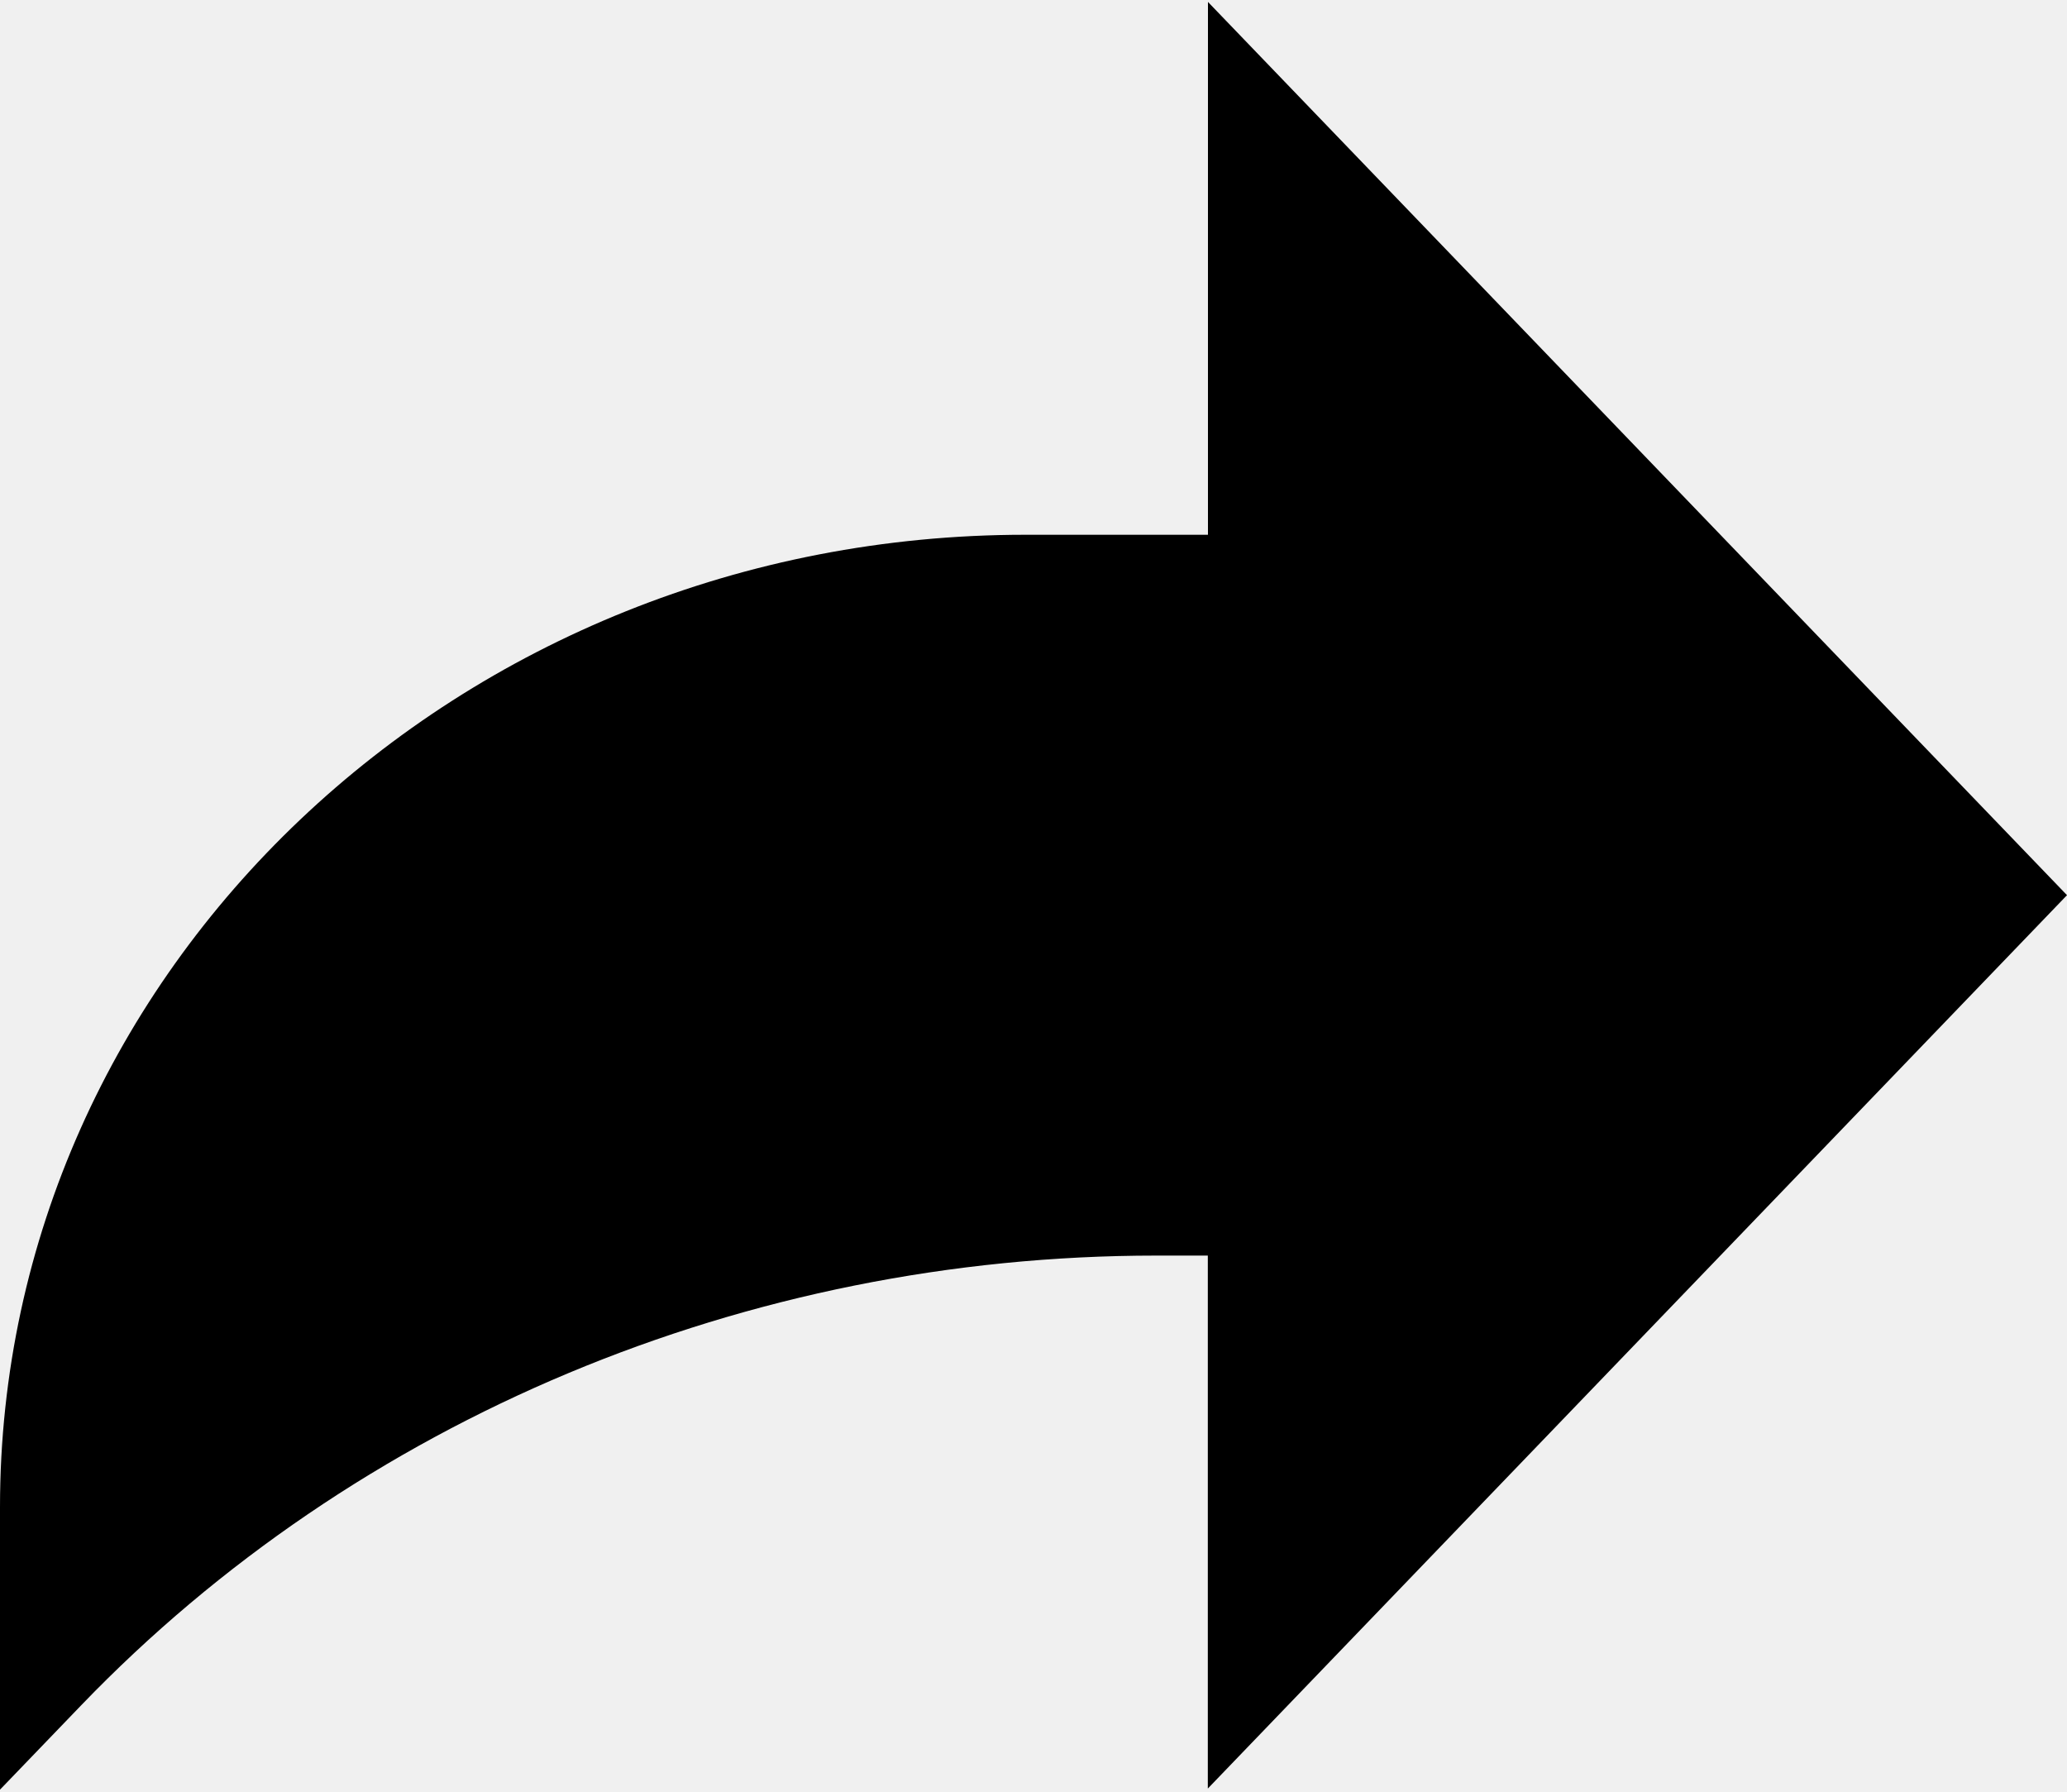
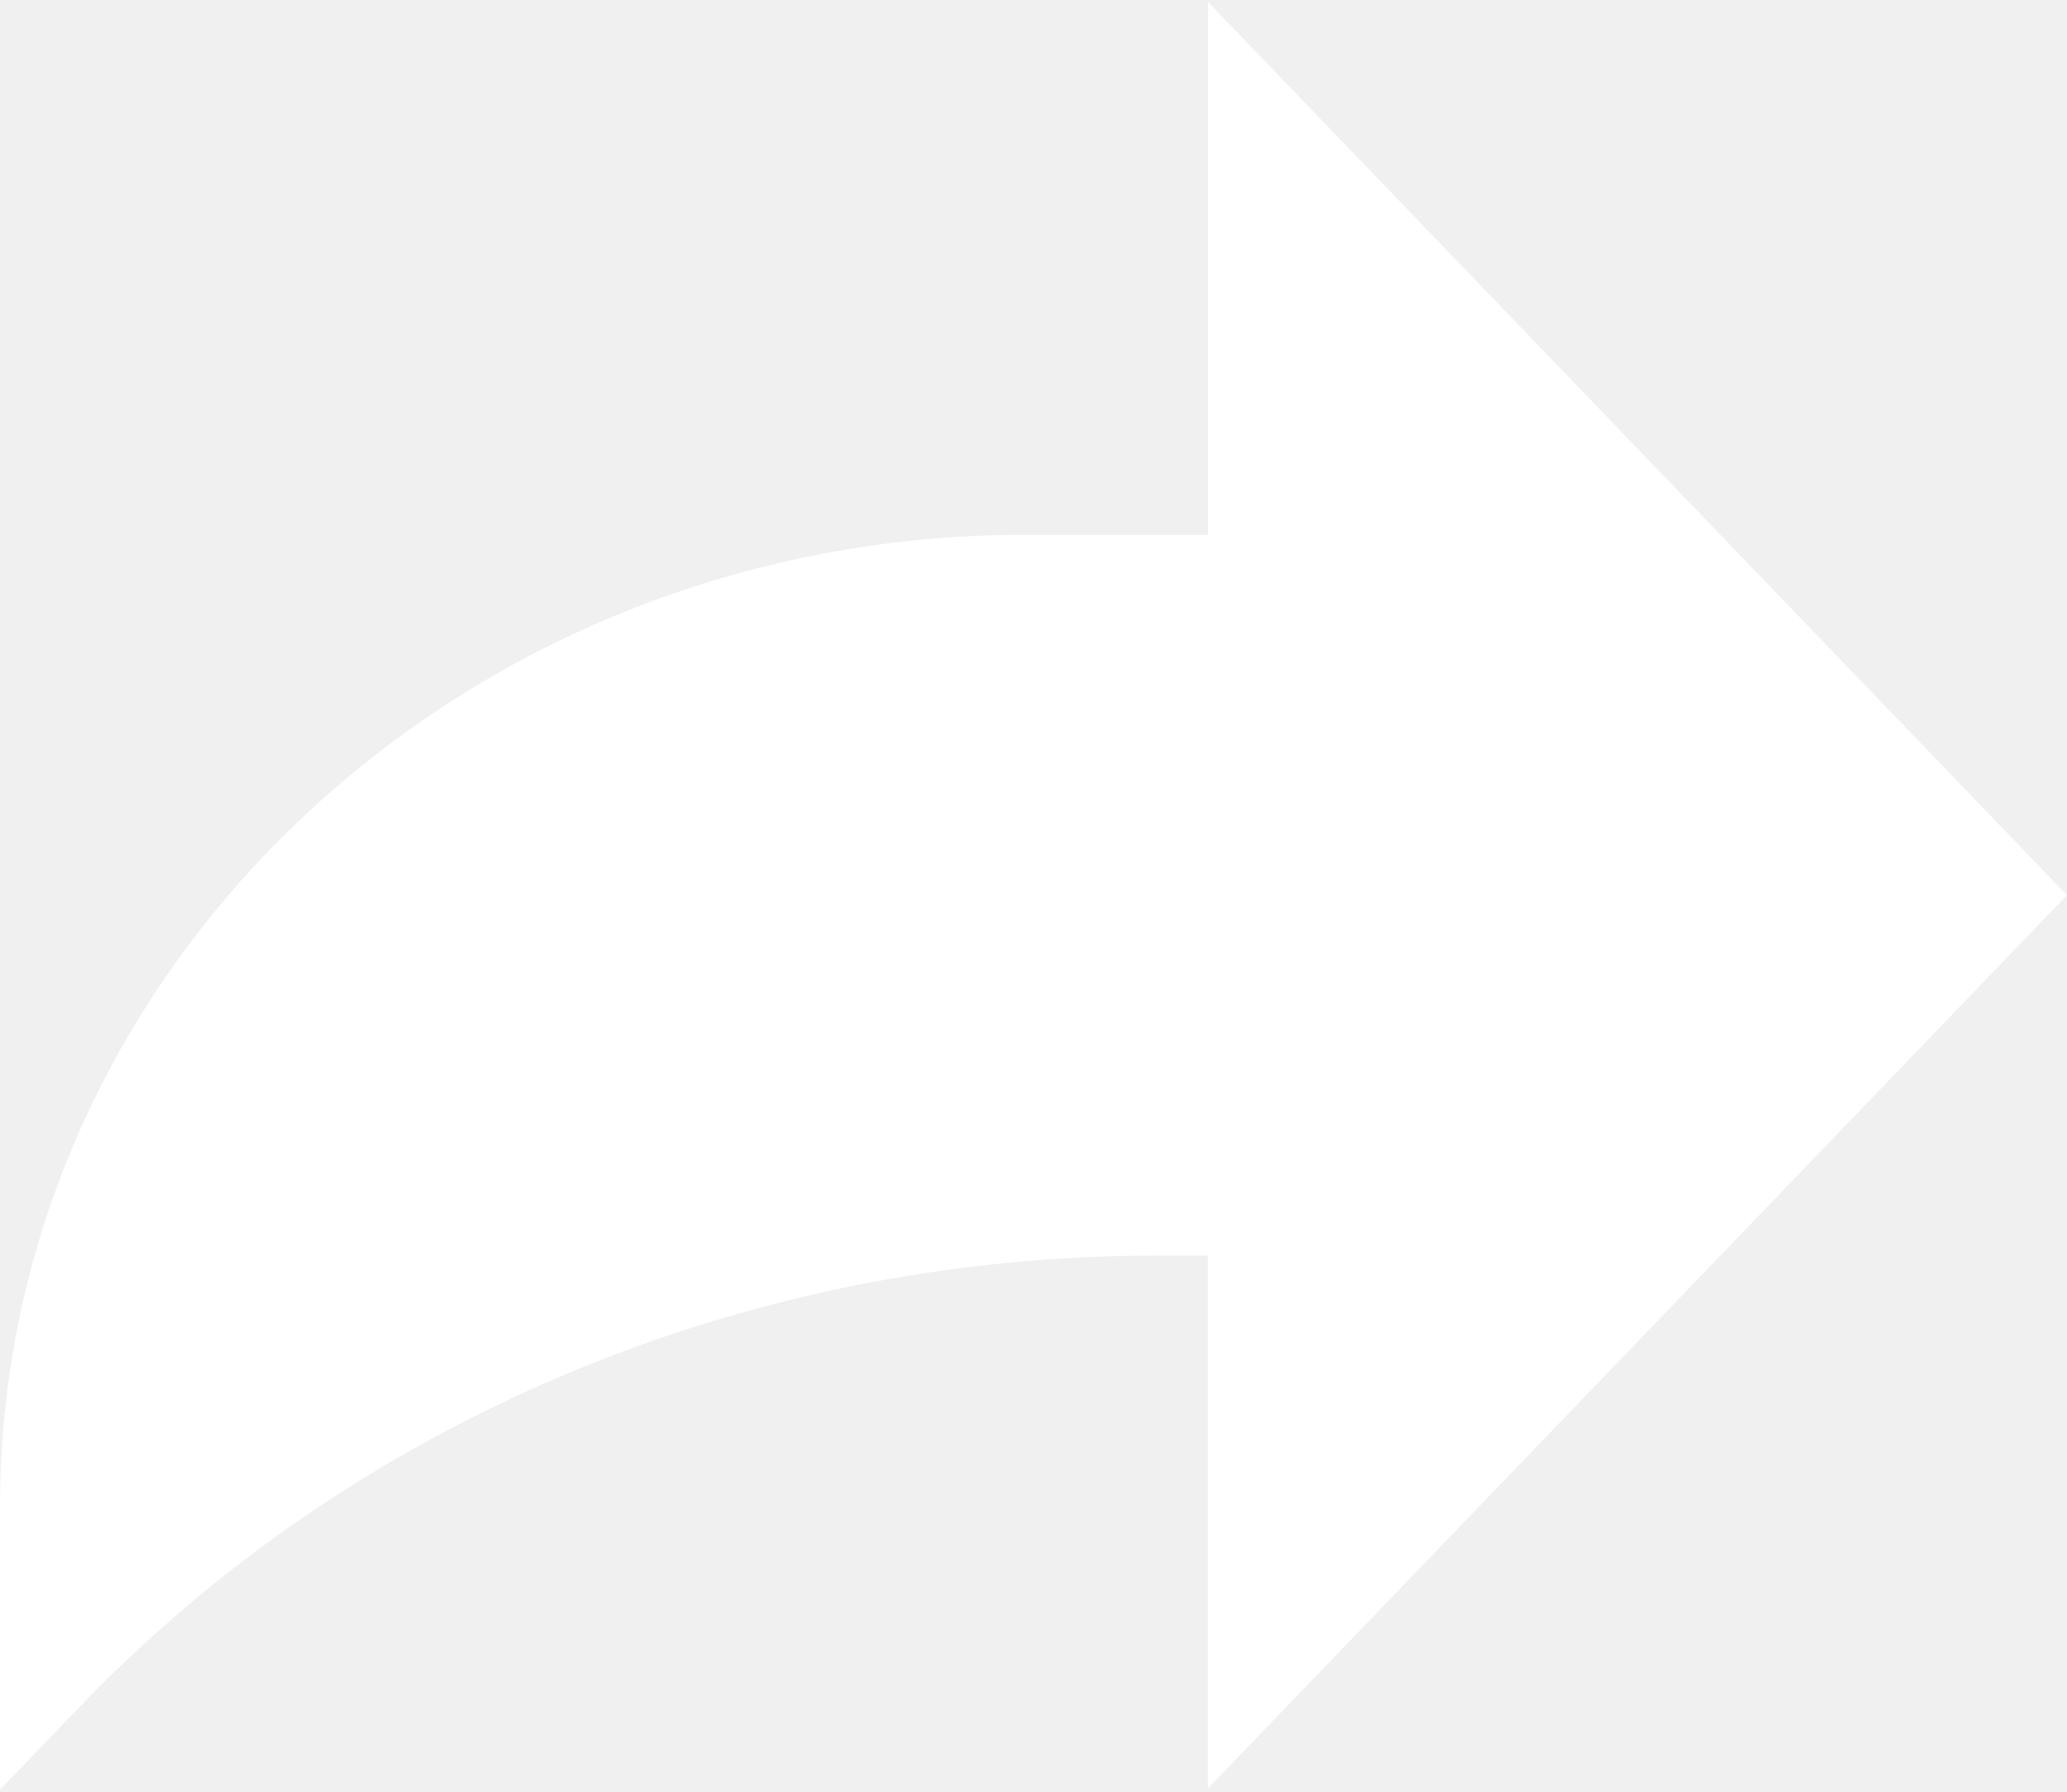
<svg xmlns="http://www.w3.org/2000/svg" width="15" height="13">
-   <path fill="#000" d="M15 6.495L8.766.014V3.88H7.441C3.33 3.88 0 7.039 0 10.936v2.049l.589-.612C2.59 10.294 5.422 9.11 8.39 9.11h.375v3.867L15 6.495z" />
+   <path fill="#fff" d="M15 6.495L8.766.014V3.88H7.441C3.33 3.88 0 7.039 0 10.936v2.049l.589-.612C2.59 10.294 5.422 9.11 8.39 9.11h.375v3.867L15 6.495z" />
</svg>
